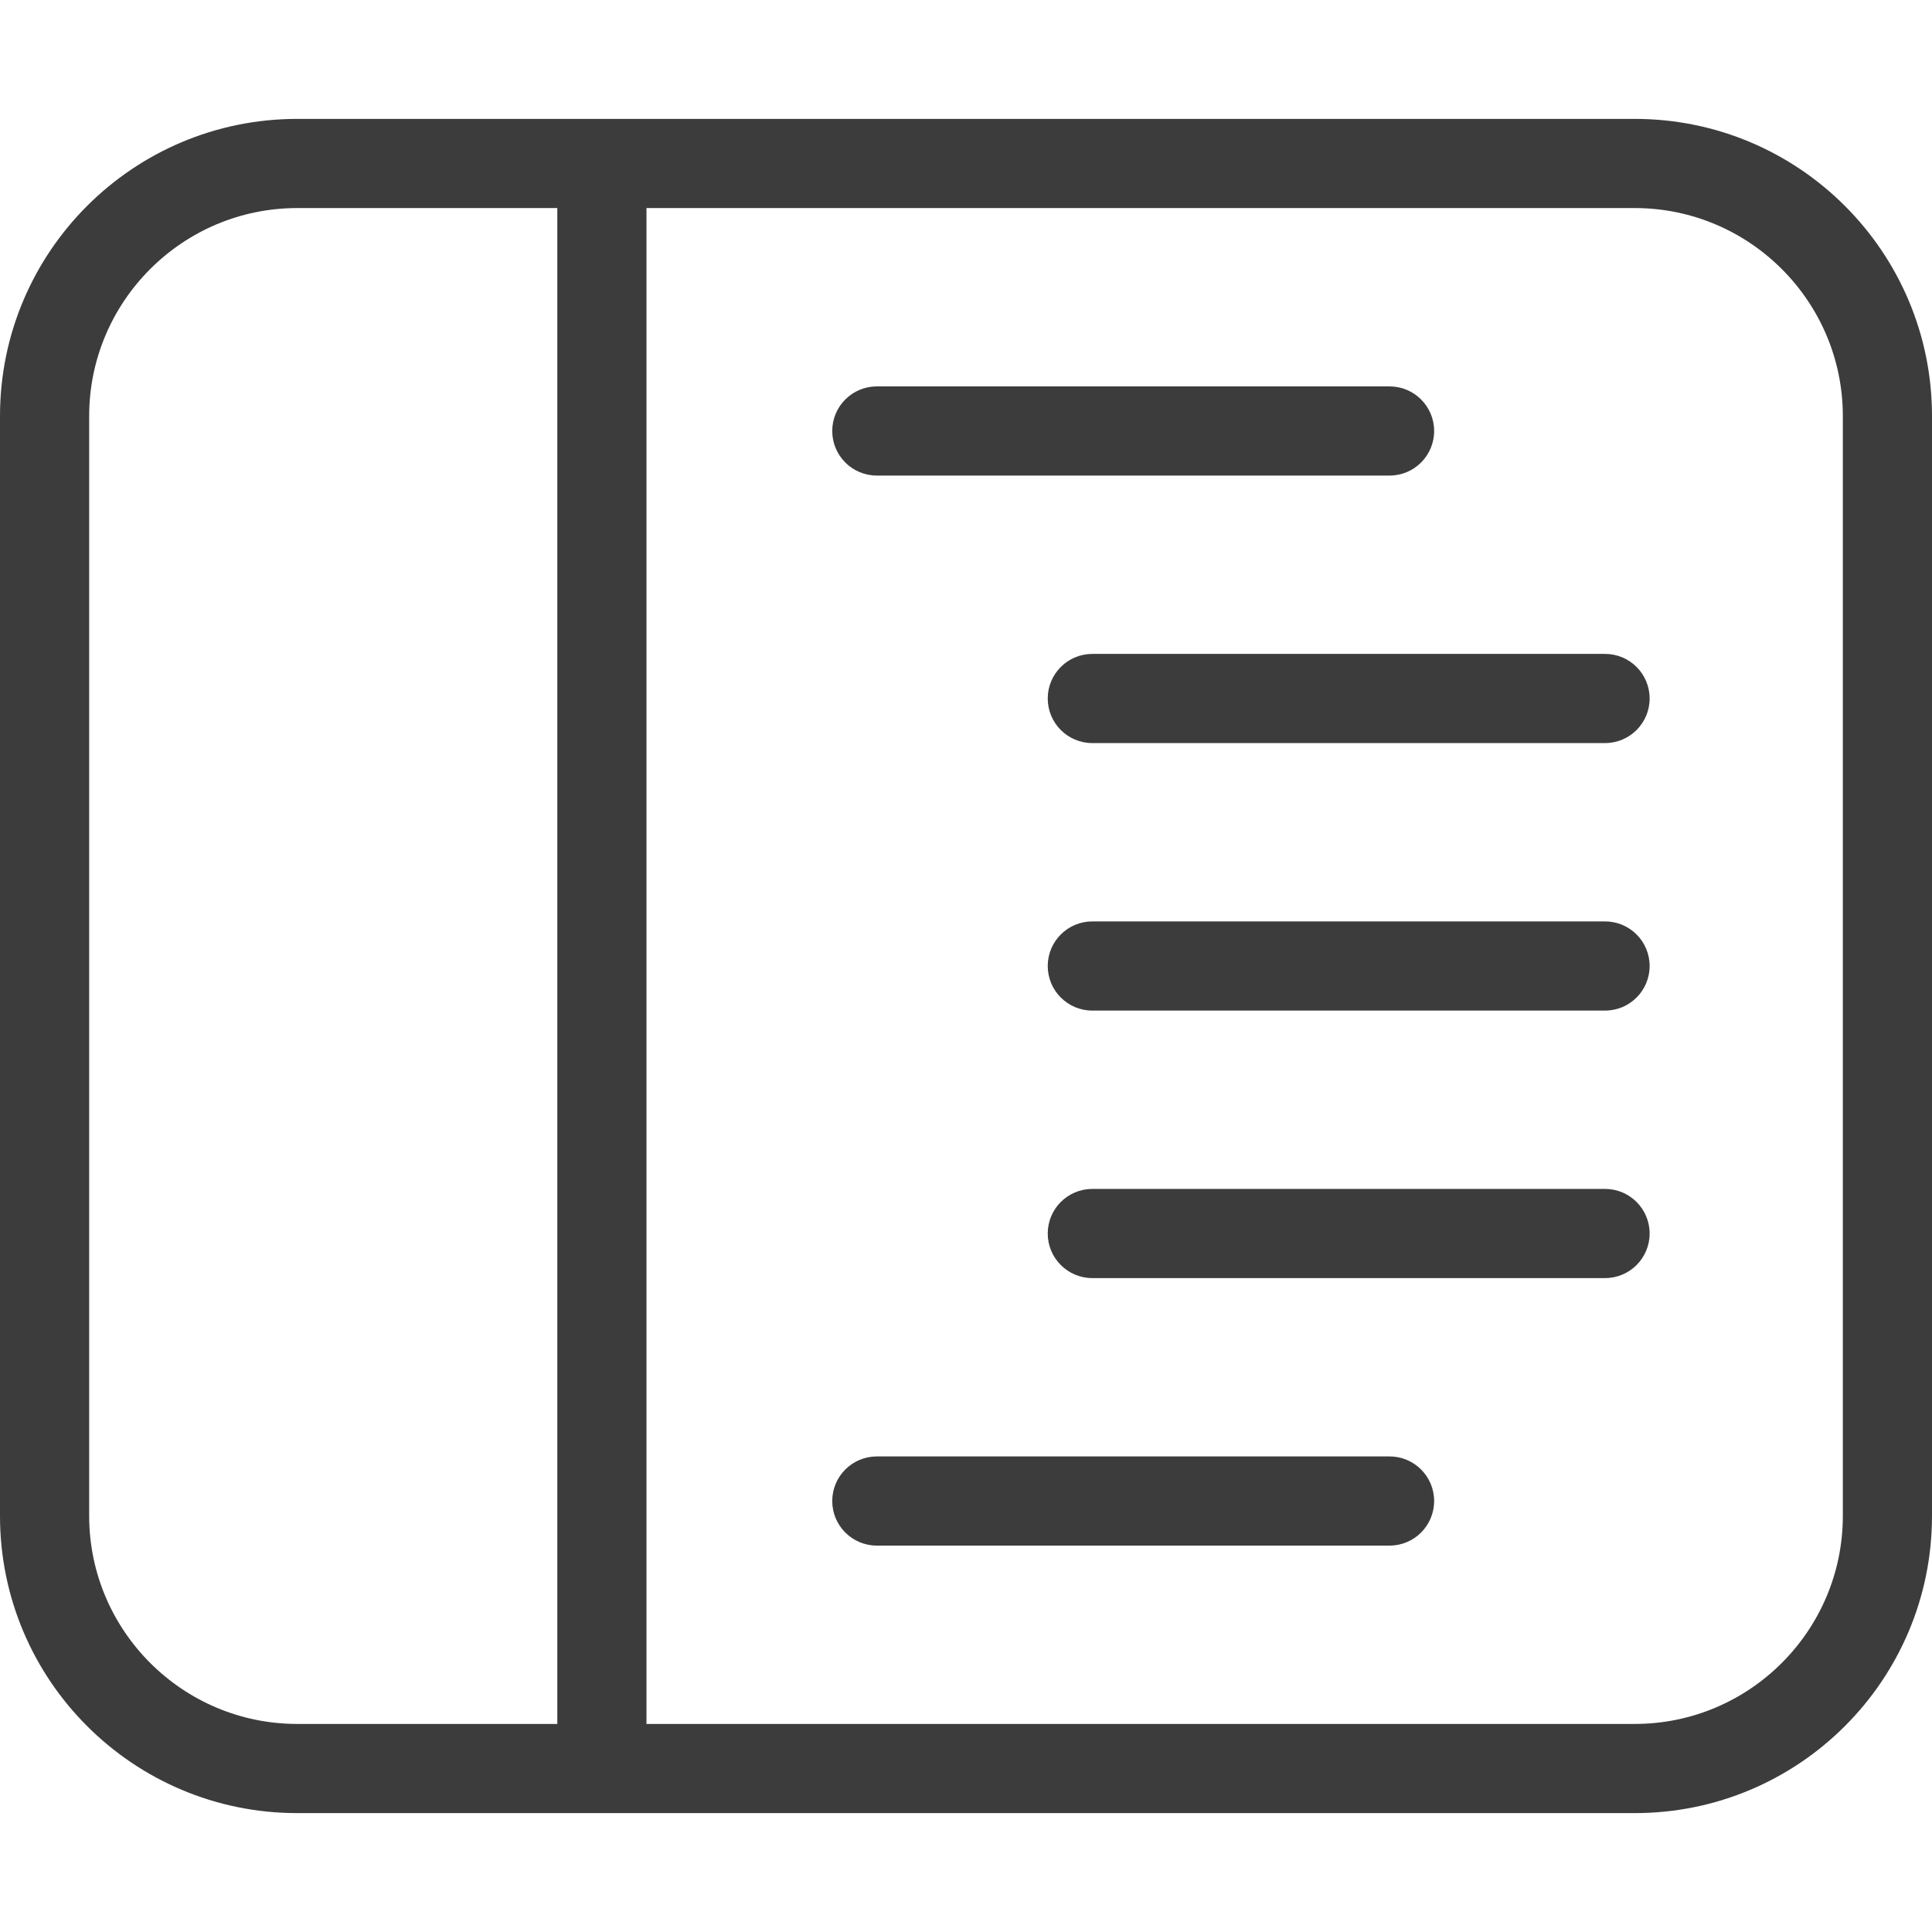
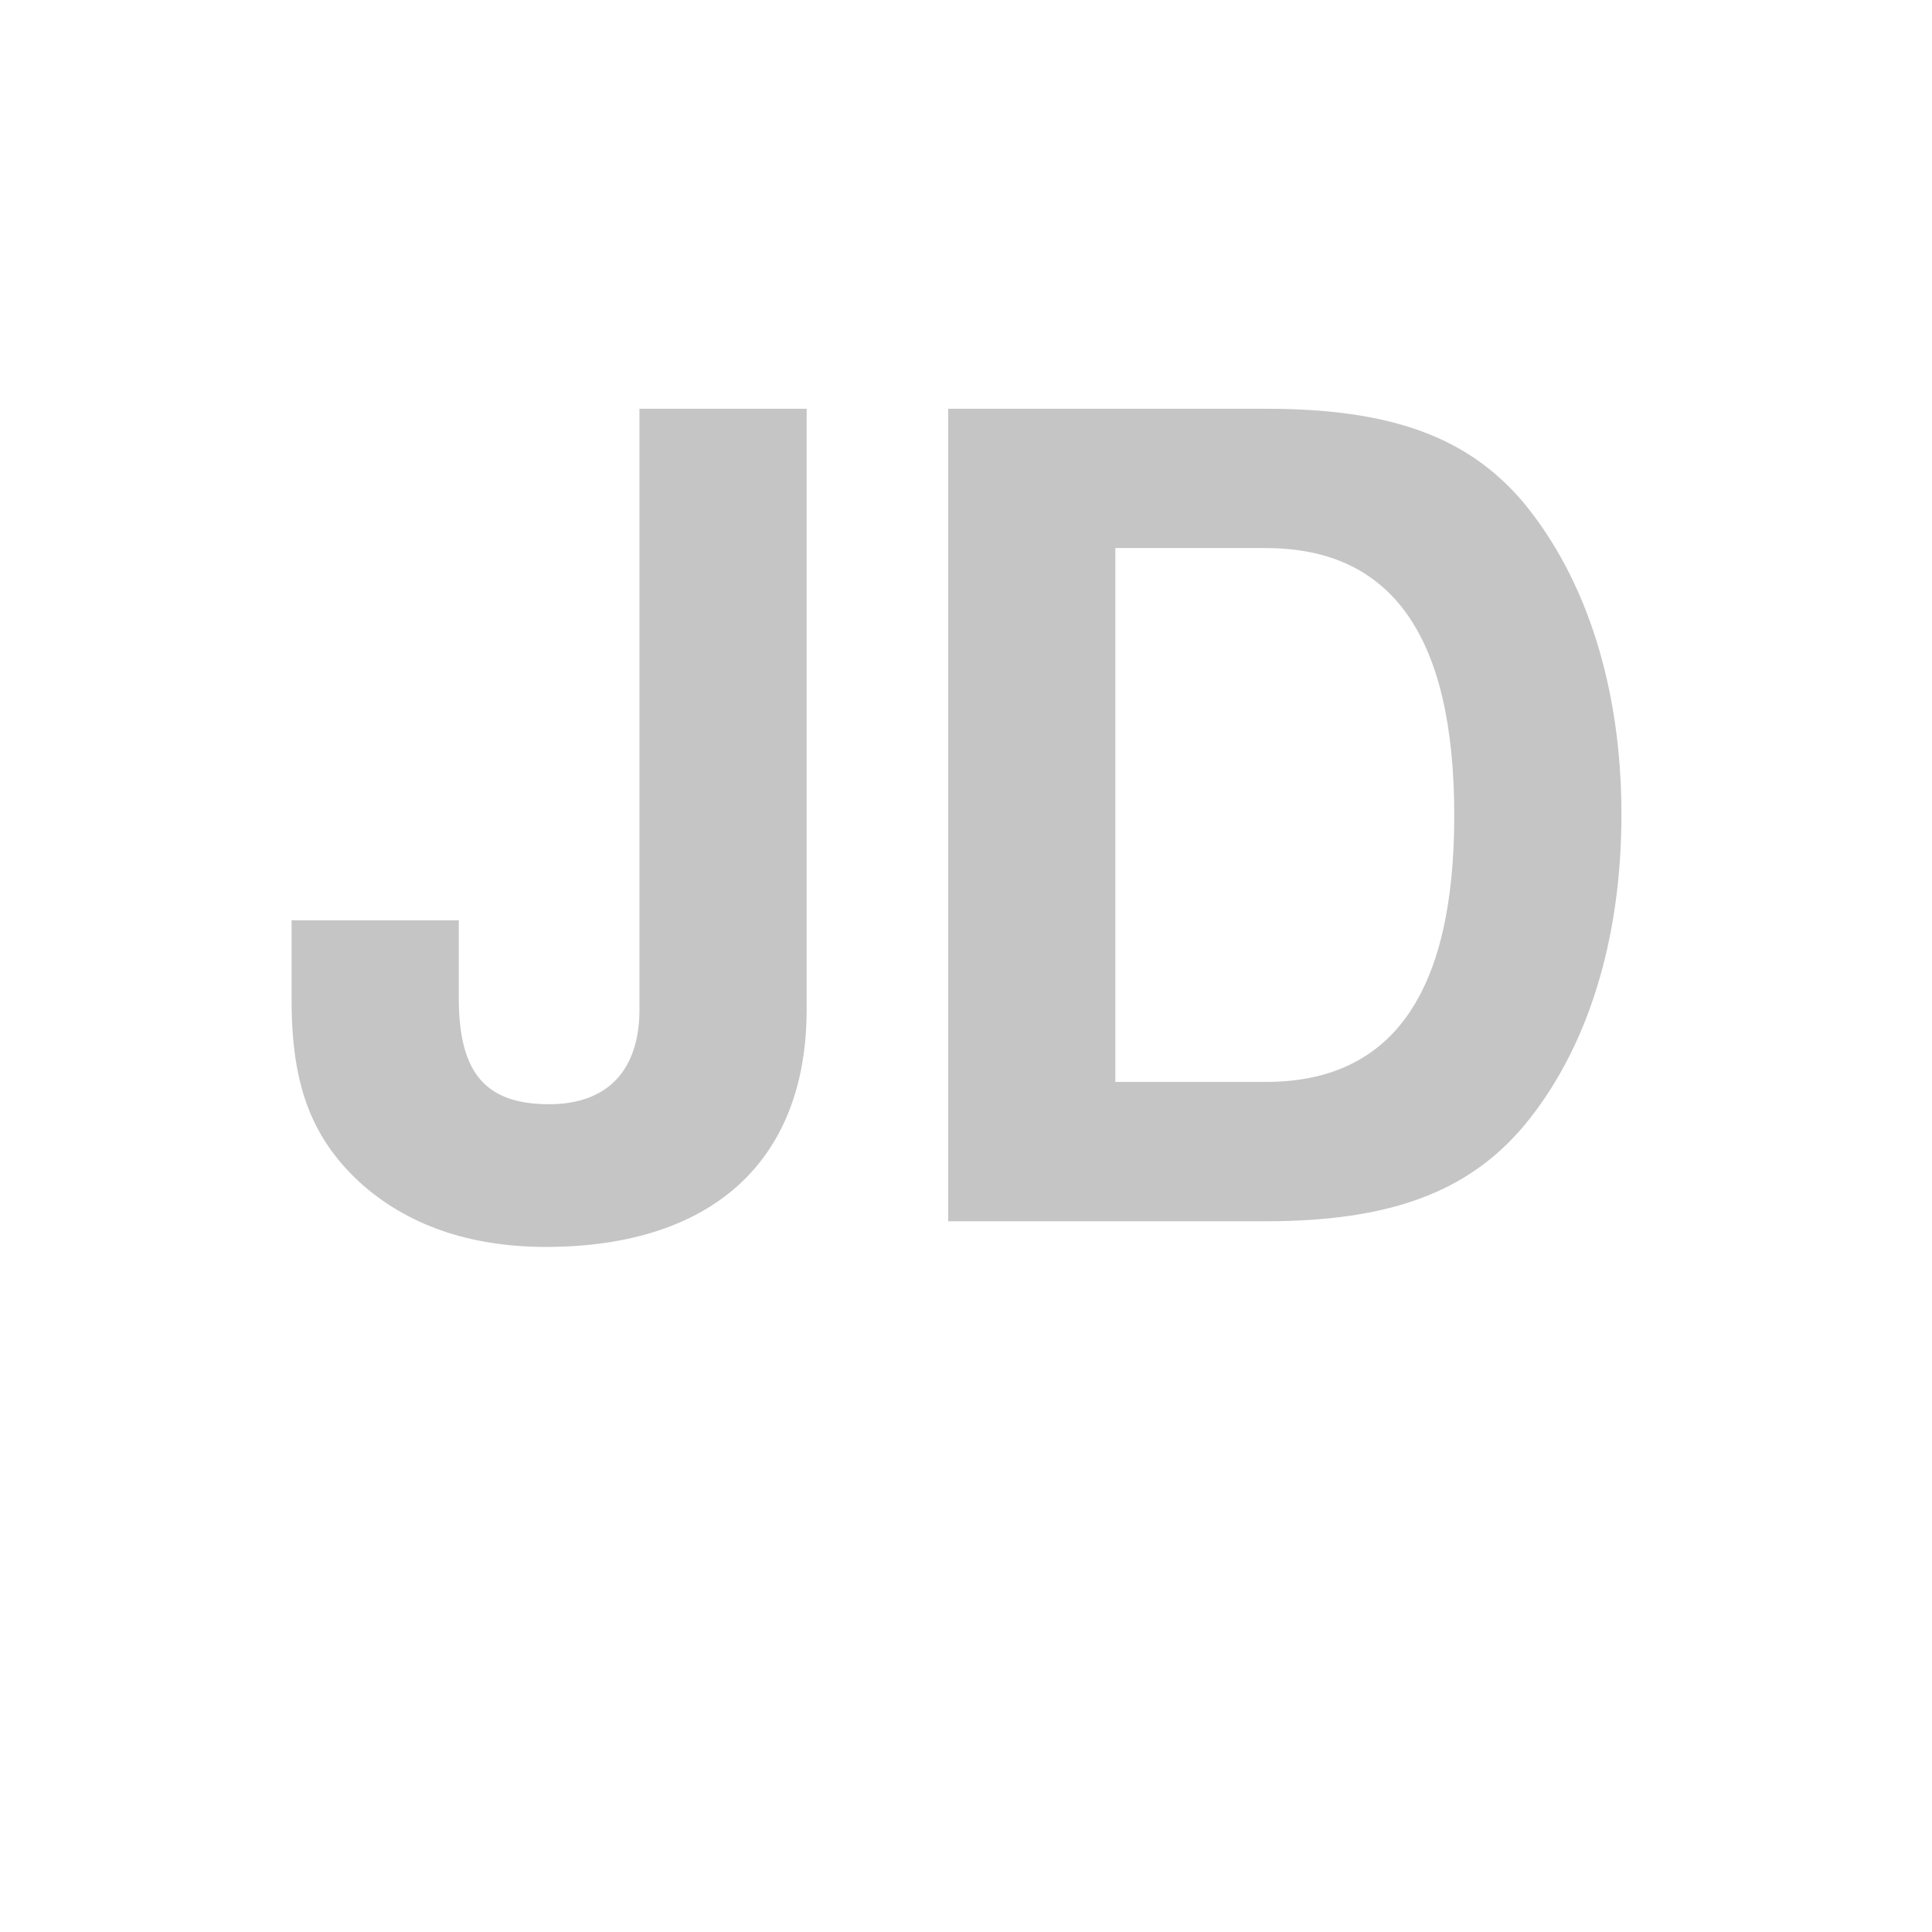
- <svg xmlns="http://www.w3.org/2000/svg" width="260" height="260" viewBox="0 0 260 260" fill="none">
-   <path d="M220 16H40C17.909 16 0 33.909 0 56V204C0 226.091 17.909 244 40 244H220C242.091 244 260 226.091 260 204V56C260 33.909 242.091 16 220 16ZM12 204V56C12 40.561 24.561 28 40 28H75V232H40C24.561 232 12 219.439 12 204ZM248 204C248 219.439 235.439 232 220 232H87V28H220C235.439 28 248 40.561 248 56V204ZM112 58C112 54.686 114.686 52 118 52H187C190.314 52 193 54.686 193 58C193 61.314 190.314 64 187 64H118C114.686 64 112 61.314 112 58ZM193 202C193 205.314 190.314 208 187 208H118C114.686 208 112 205.314 112 202C112 198.686 114.686 196 118 196H187C190.314 196 193 198.686 193 202ZM222 94C222 97.314 219.314 100 216 100H147C143.686 100 141 97.314 141 94C141 90.686 143.686 88 147 88H216C219.314 88 222 90.686 222 94ZM222 130C222 133.314 219.314 136 216 136H147C143.686 136 141 133.314 141 130C141 126.686 143.686 124 147 124H216C219.314 124 222 126.686 222 130ZM222 166C222 169.314 219.314 172 216 172H147C143.686 172 141 169.314 141 166C141 162.686 143.686 160 147 160H216C219.314 160 222 162.686 222 166Z" fill="#3C3C3C" />
+ <svg xmlns="http://www.w3.org/2000/svg" width="260" height="260" viewBox="0 0 260 260" opacity="0.3">
+   <text x="130" y="130" text-anchor="middle" dominant-baseline="central" font-family="Arial Black, Helvetica Neue, Helvetica, Arial, sans-serif" font-weight="900" font-size="150" letter-spacing="-3" fill="#3C3C3C">JD</text>
</svg>
